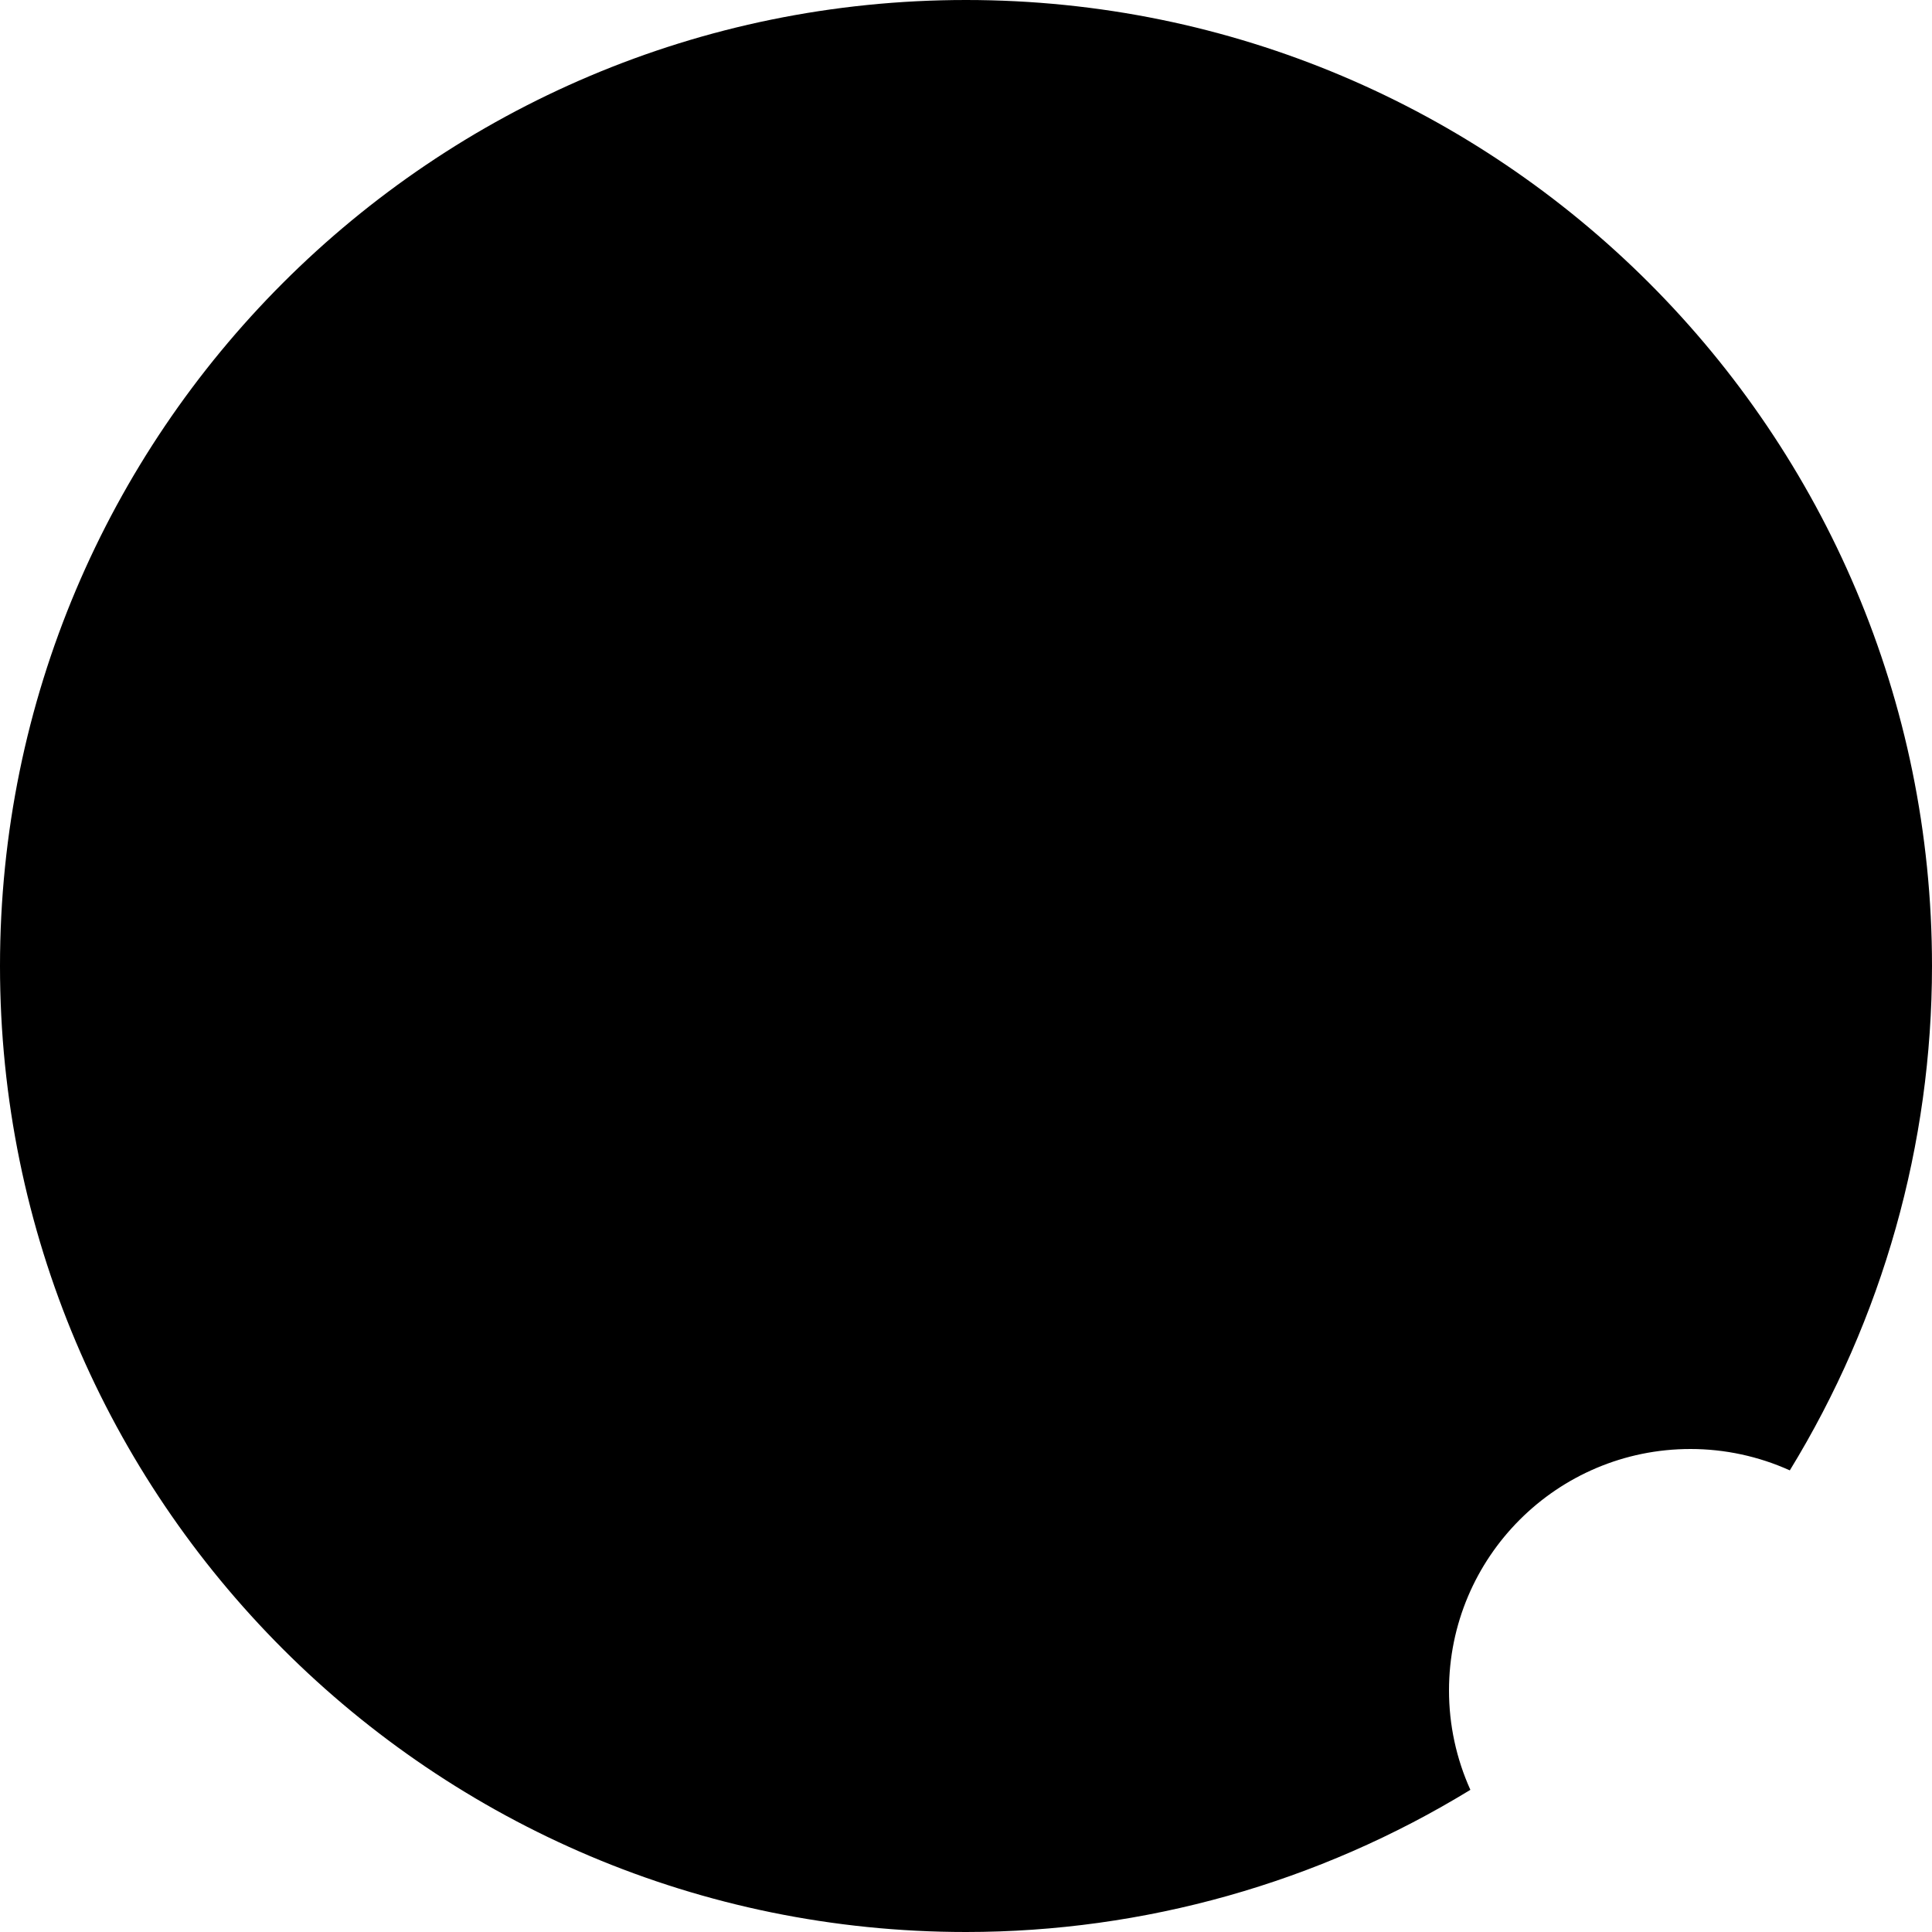
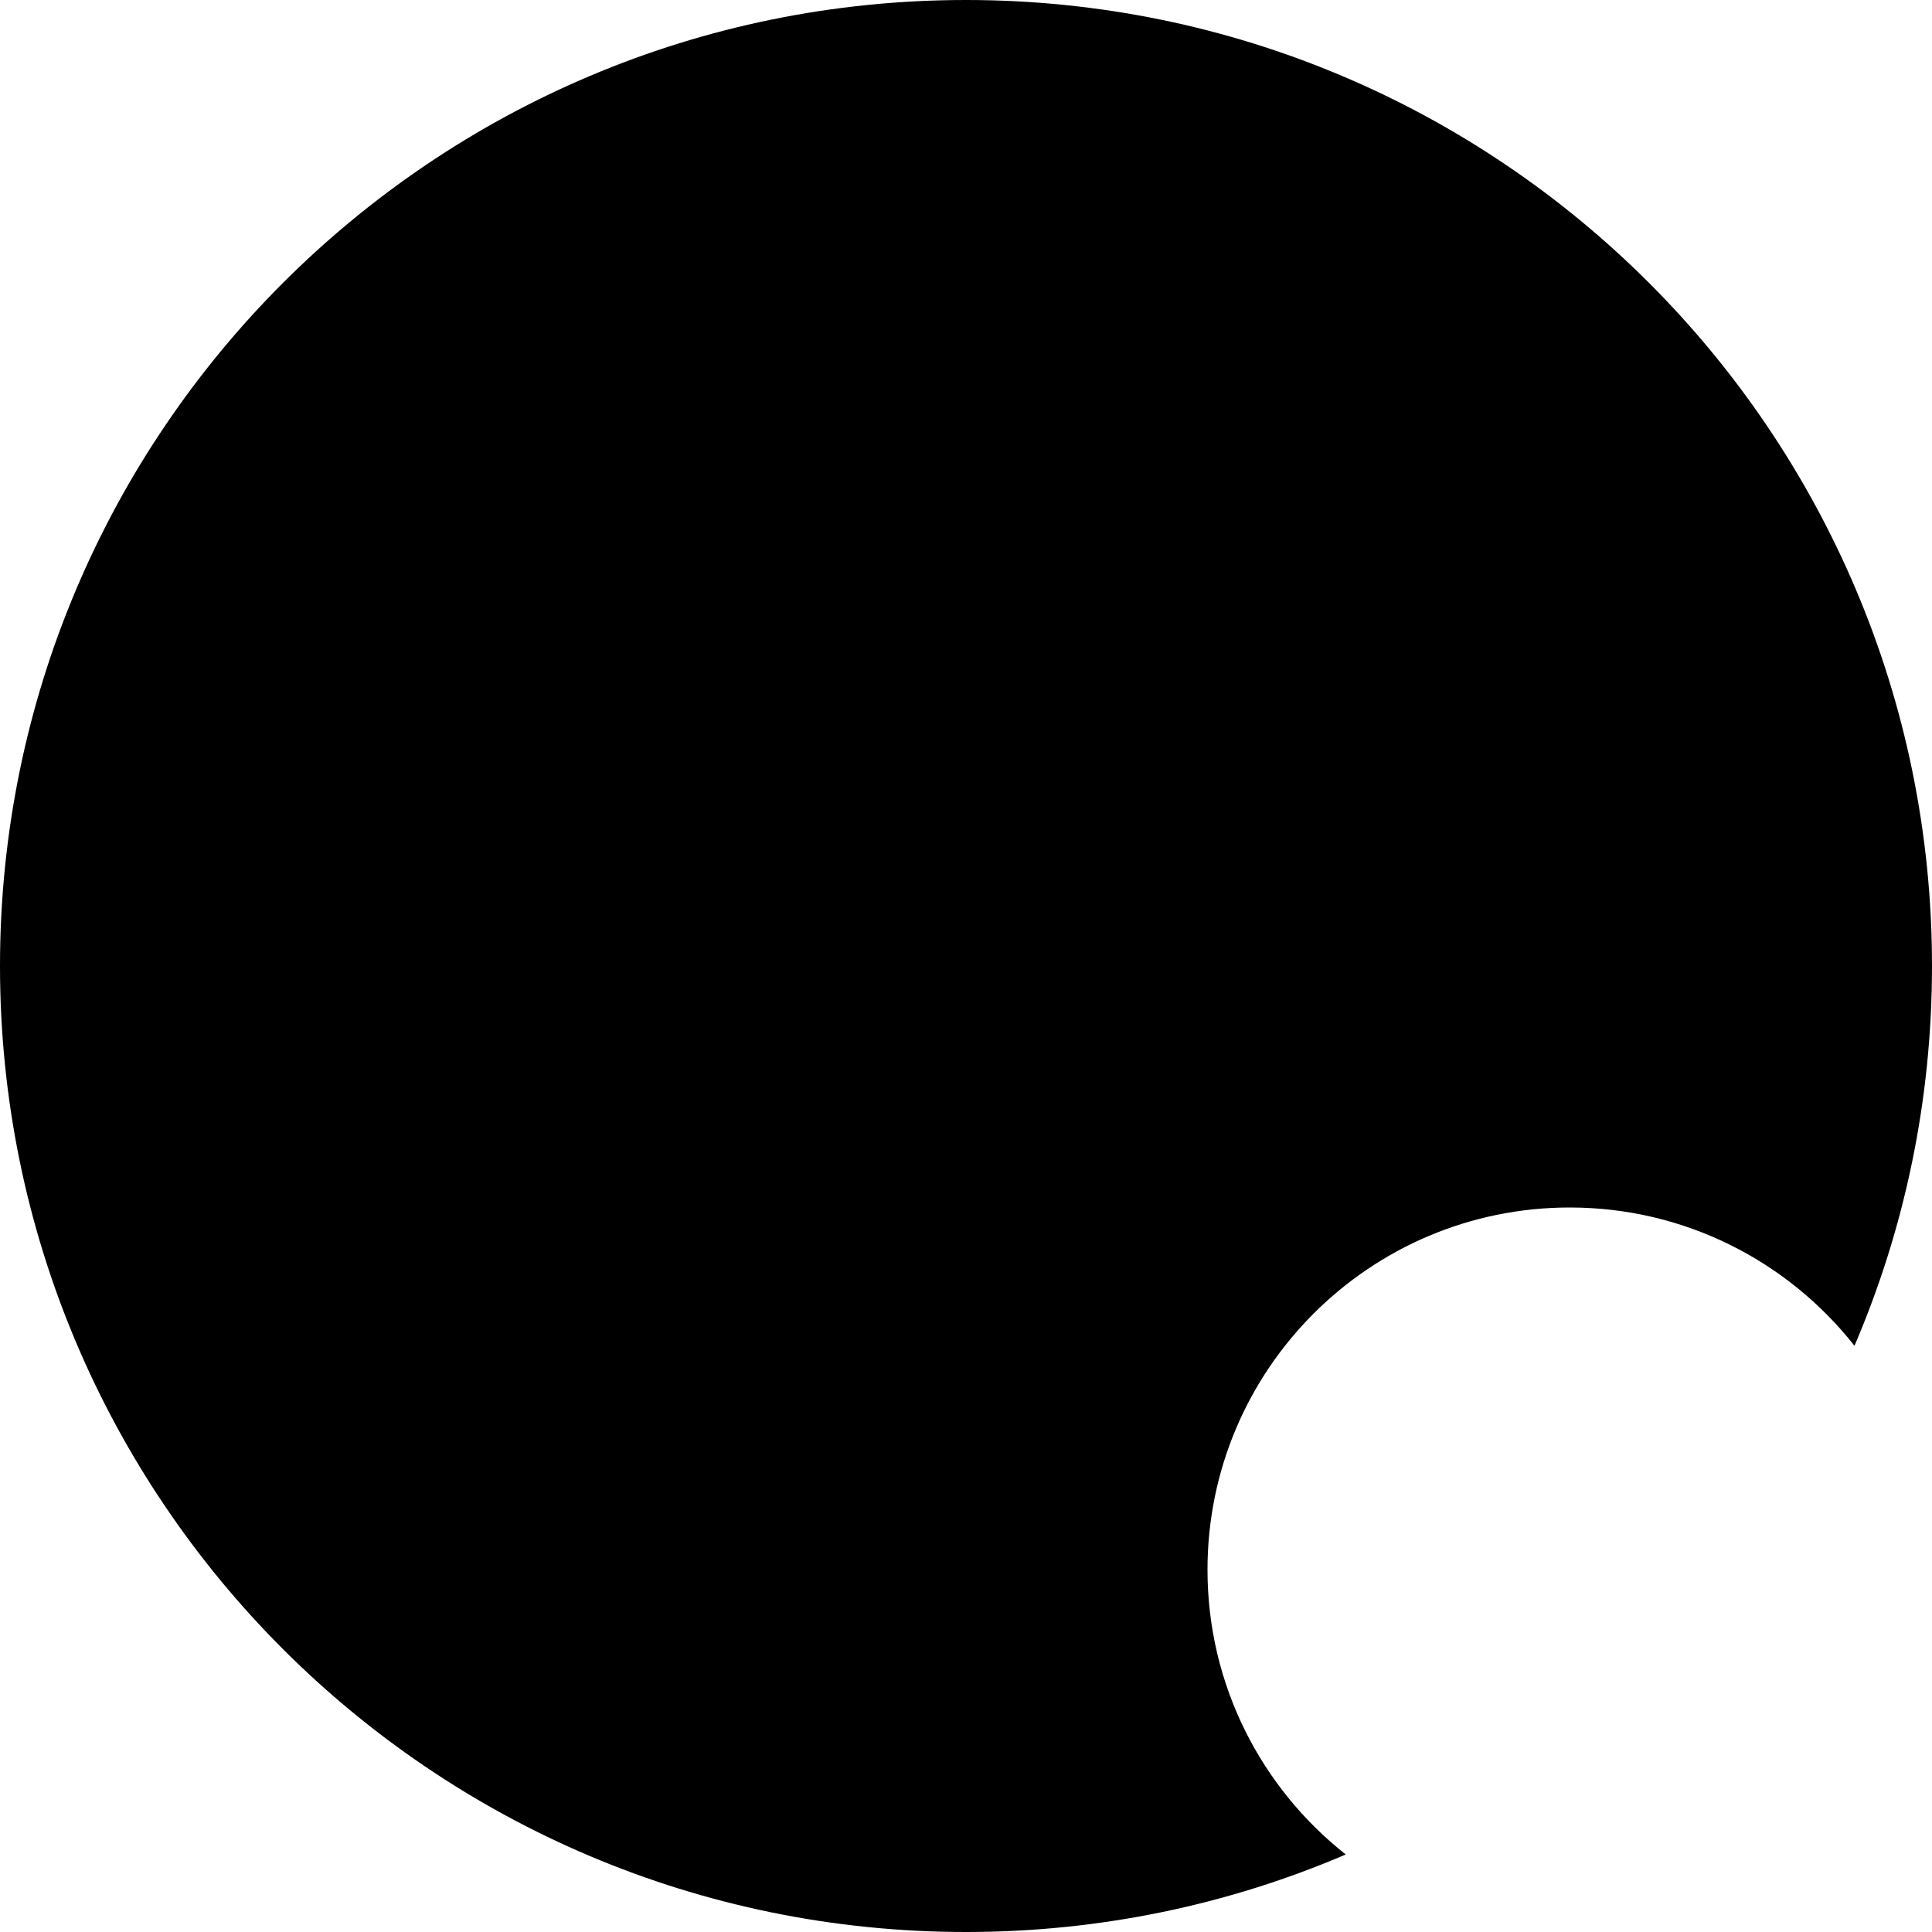
- <svg xmlns="http://www.w3.org/2000/svg" fill="none" version="1.1" viewBox="0 0 32 32">
-   <path d="M 16,0 A 16,16 0 0 0 0,16 16,16 0 0 0 16,32 16,16 0 0 0 24.354,29.645 4,4 0 0 1 24,28 4,4 0 0 1 28,24 4,4 0 0 1 29.645,24.354 16,16 0 0 0 32,16 16,16 0 0 0 16,0 Z" fill="#000" stroke-width="18.312" />
+ <svg xmlns="http://www.w3.org/2000/svg" width="32" height="32" viewBox="0 0 32 32" fill="none">
+   <path fill-rule="evenodd" clip-rule="evenodd" d="M30.716 22.29C31.543 20.36 32 18.233 32 16C32 7.163 24.837 0 16 0C7.163 0 0 7.163 0 16C0 24.837 7.163 32 16 32C18.233 32 20.36 31.543 22.29 30.716C20.896 29.617 20 27.913 20 26C20 22.686 22.686 20 26 20C27.913 20 29.617 20.896 30.716 22.29Z" fill="black" />
</svg>
